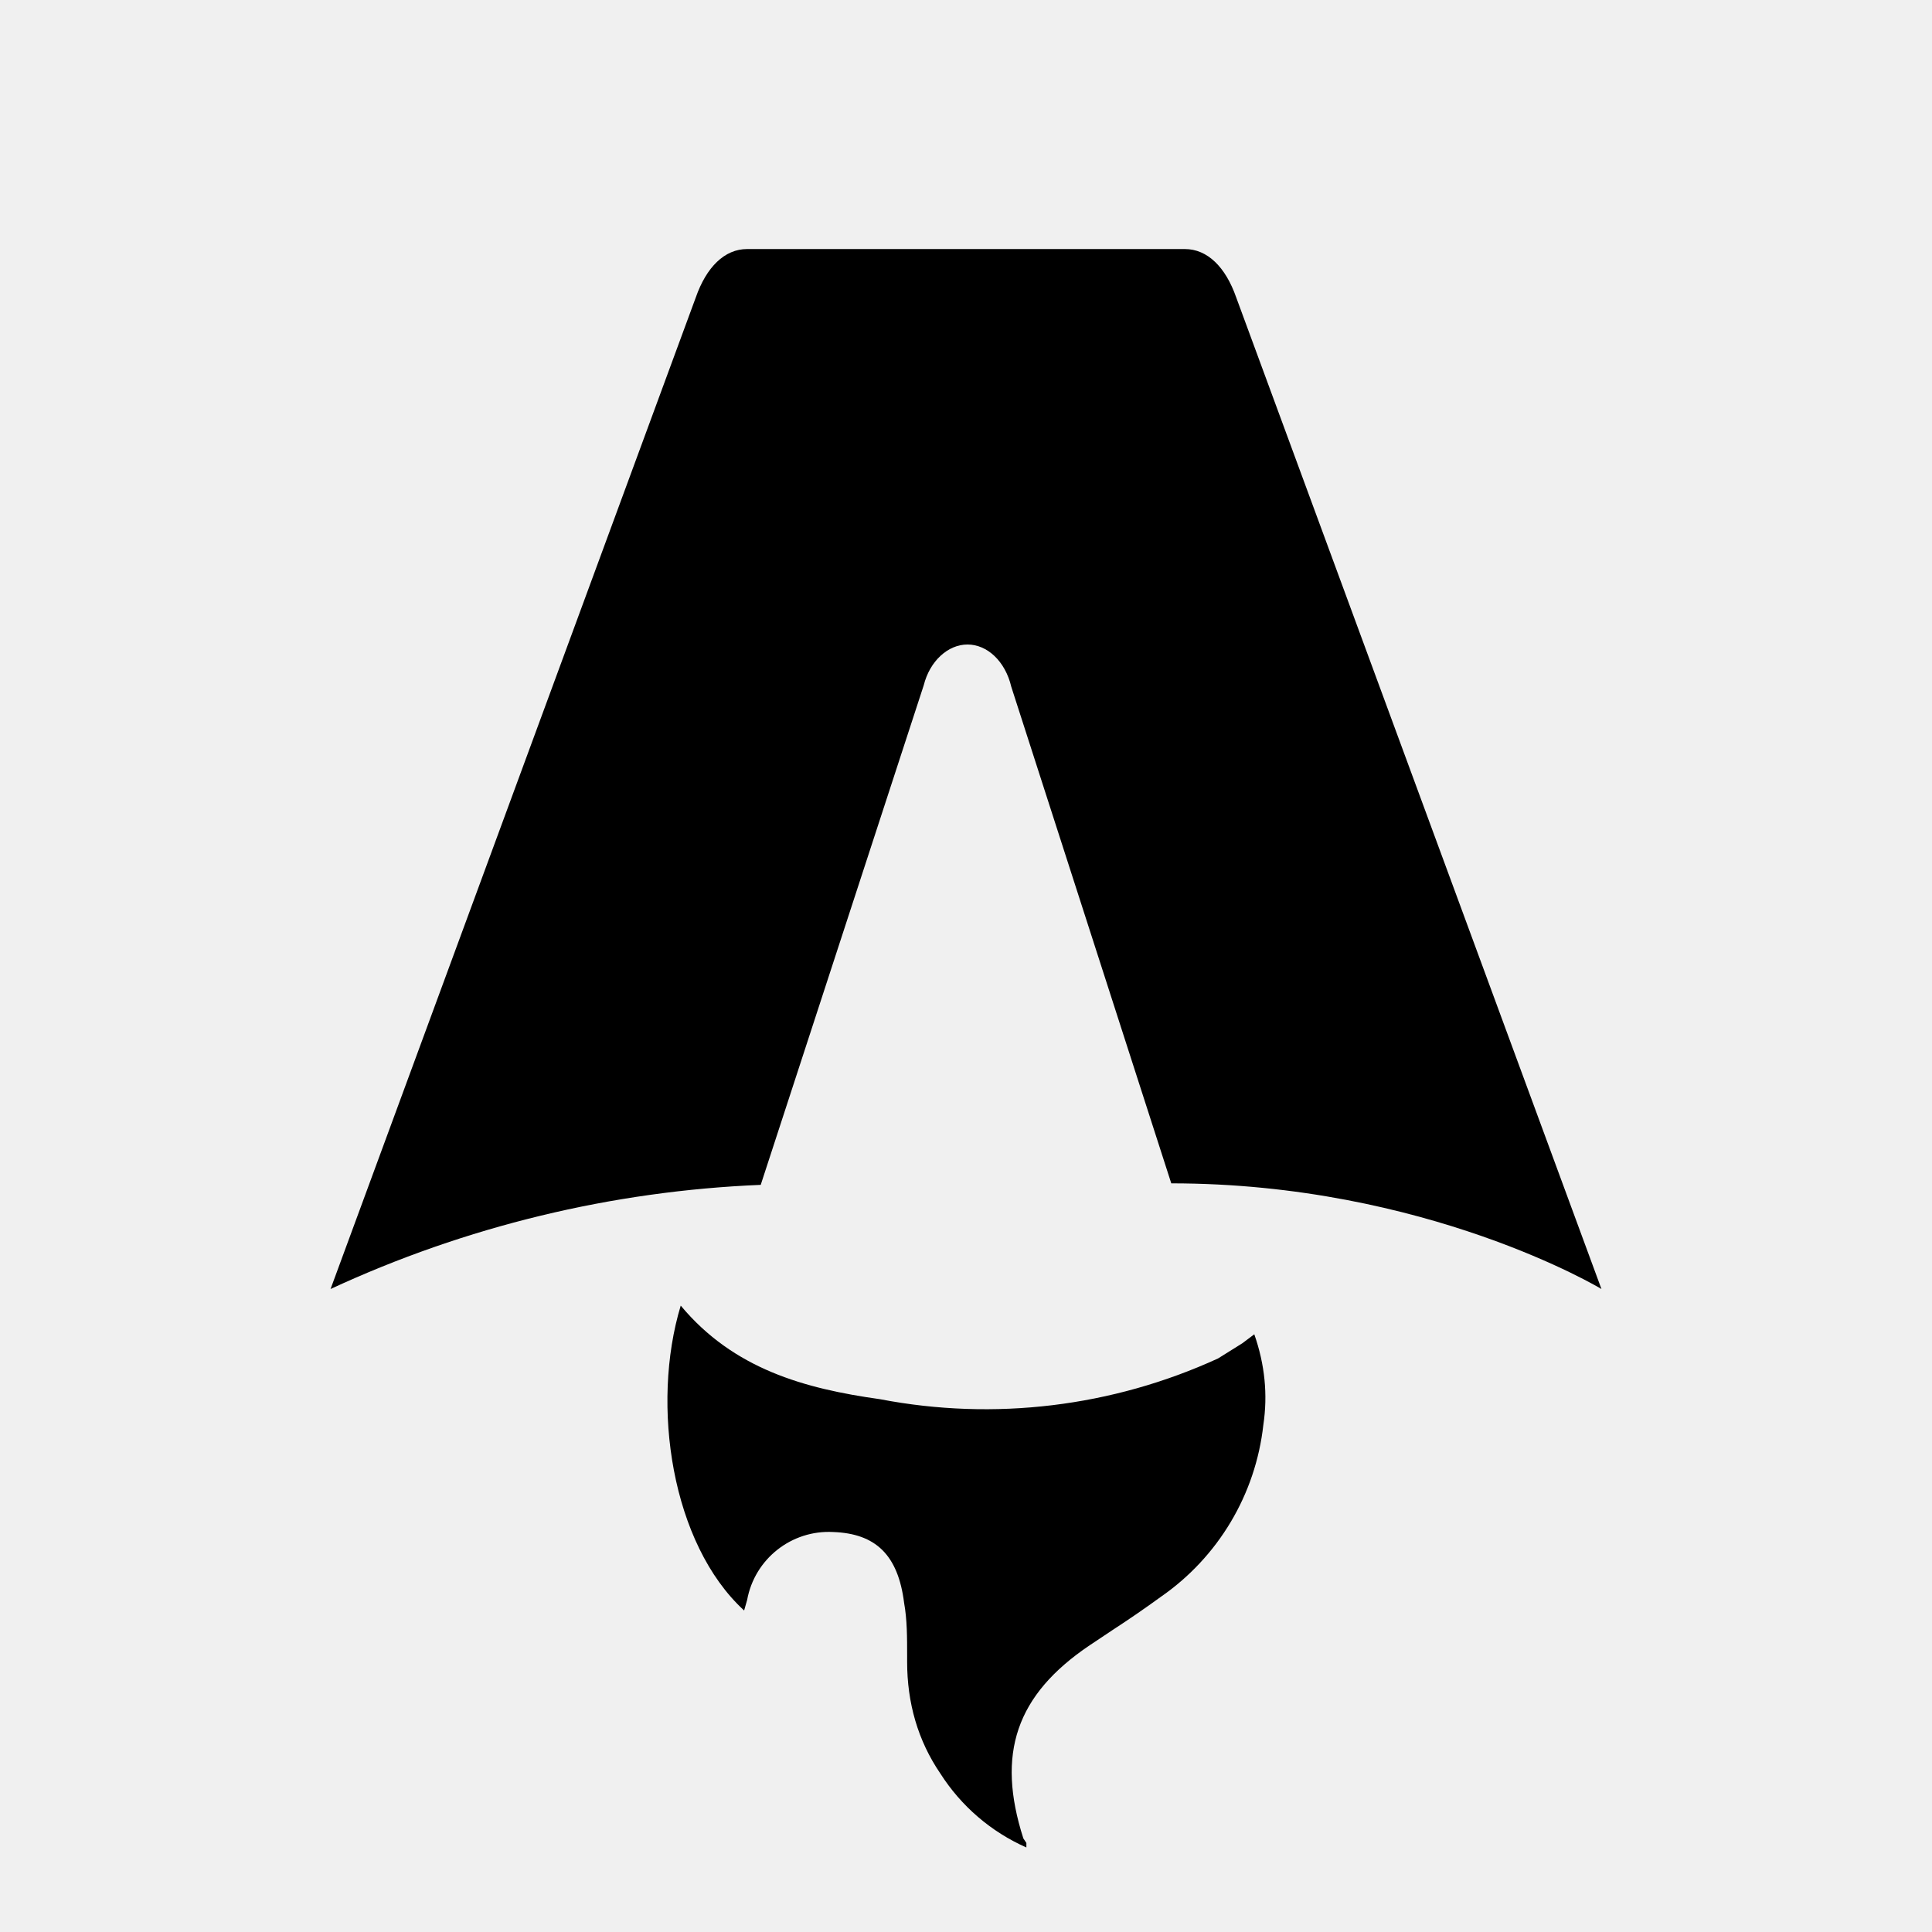
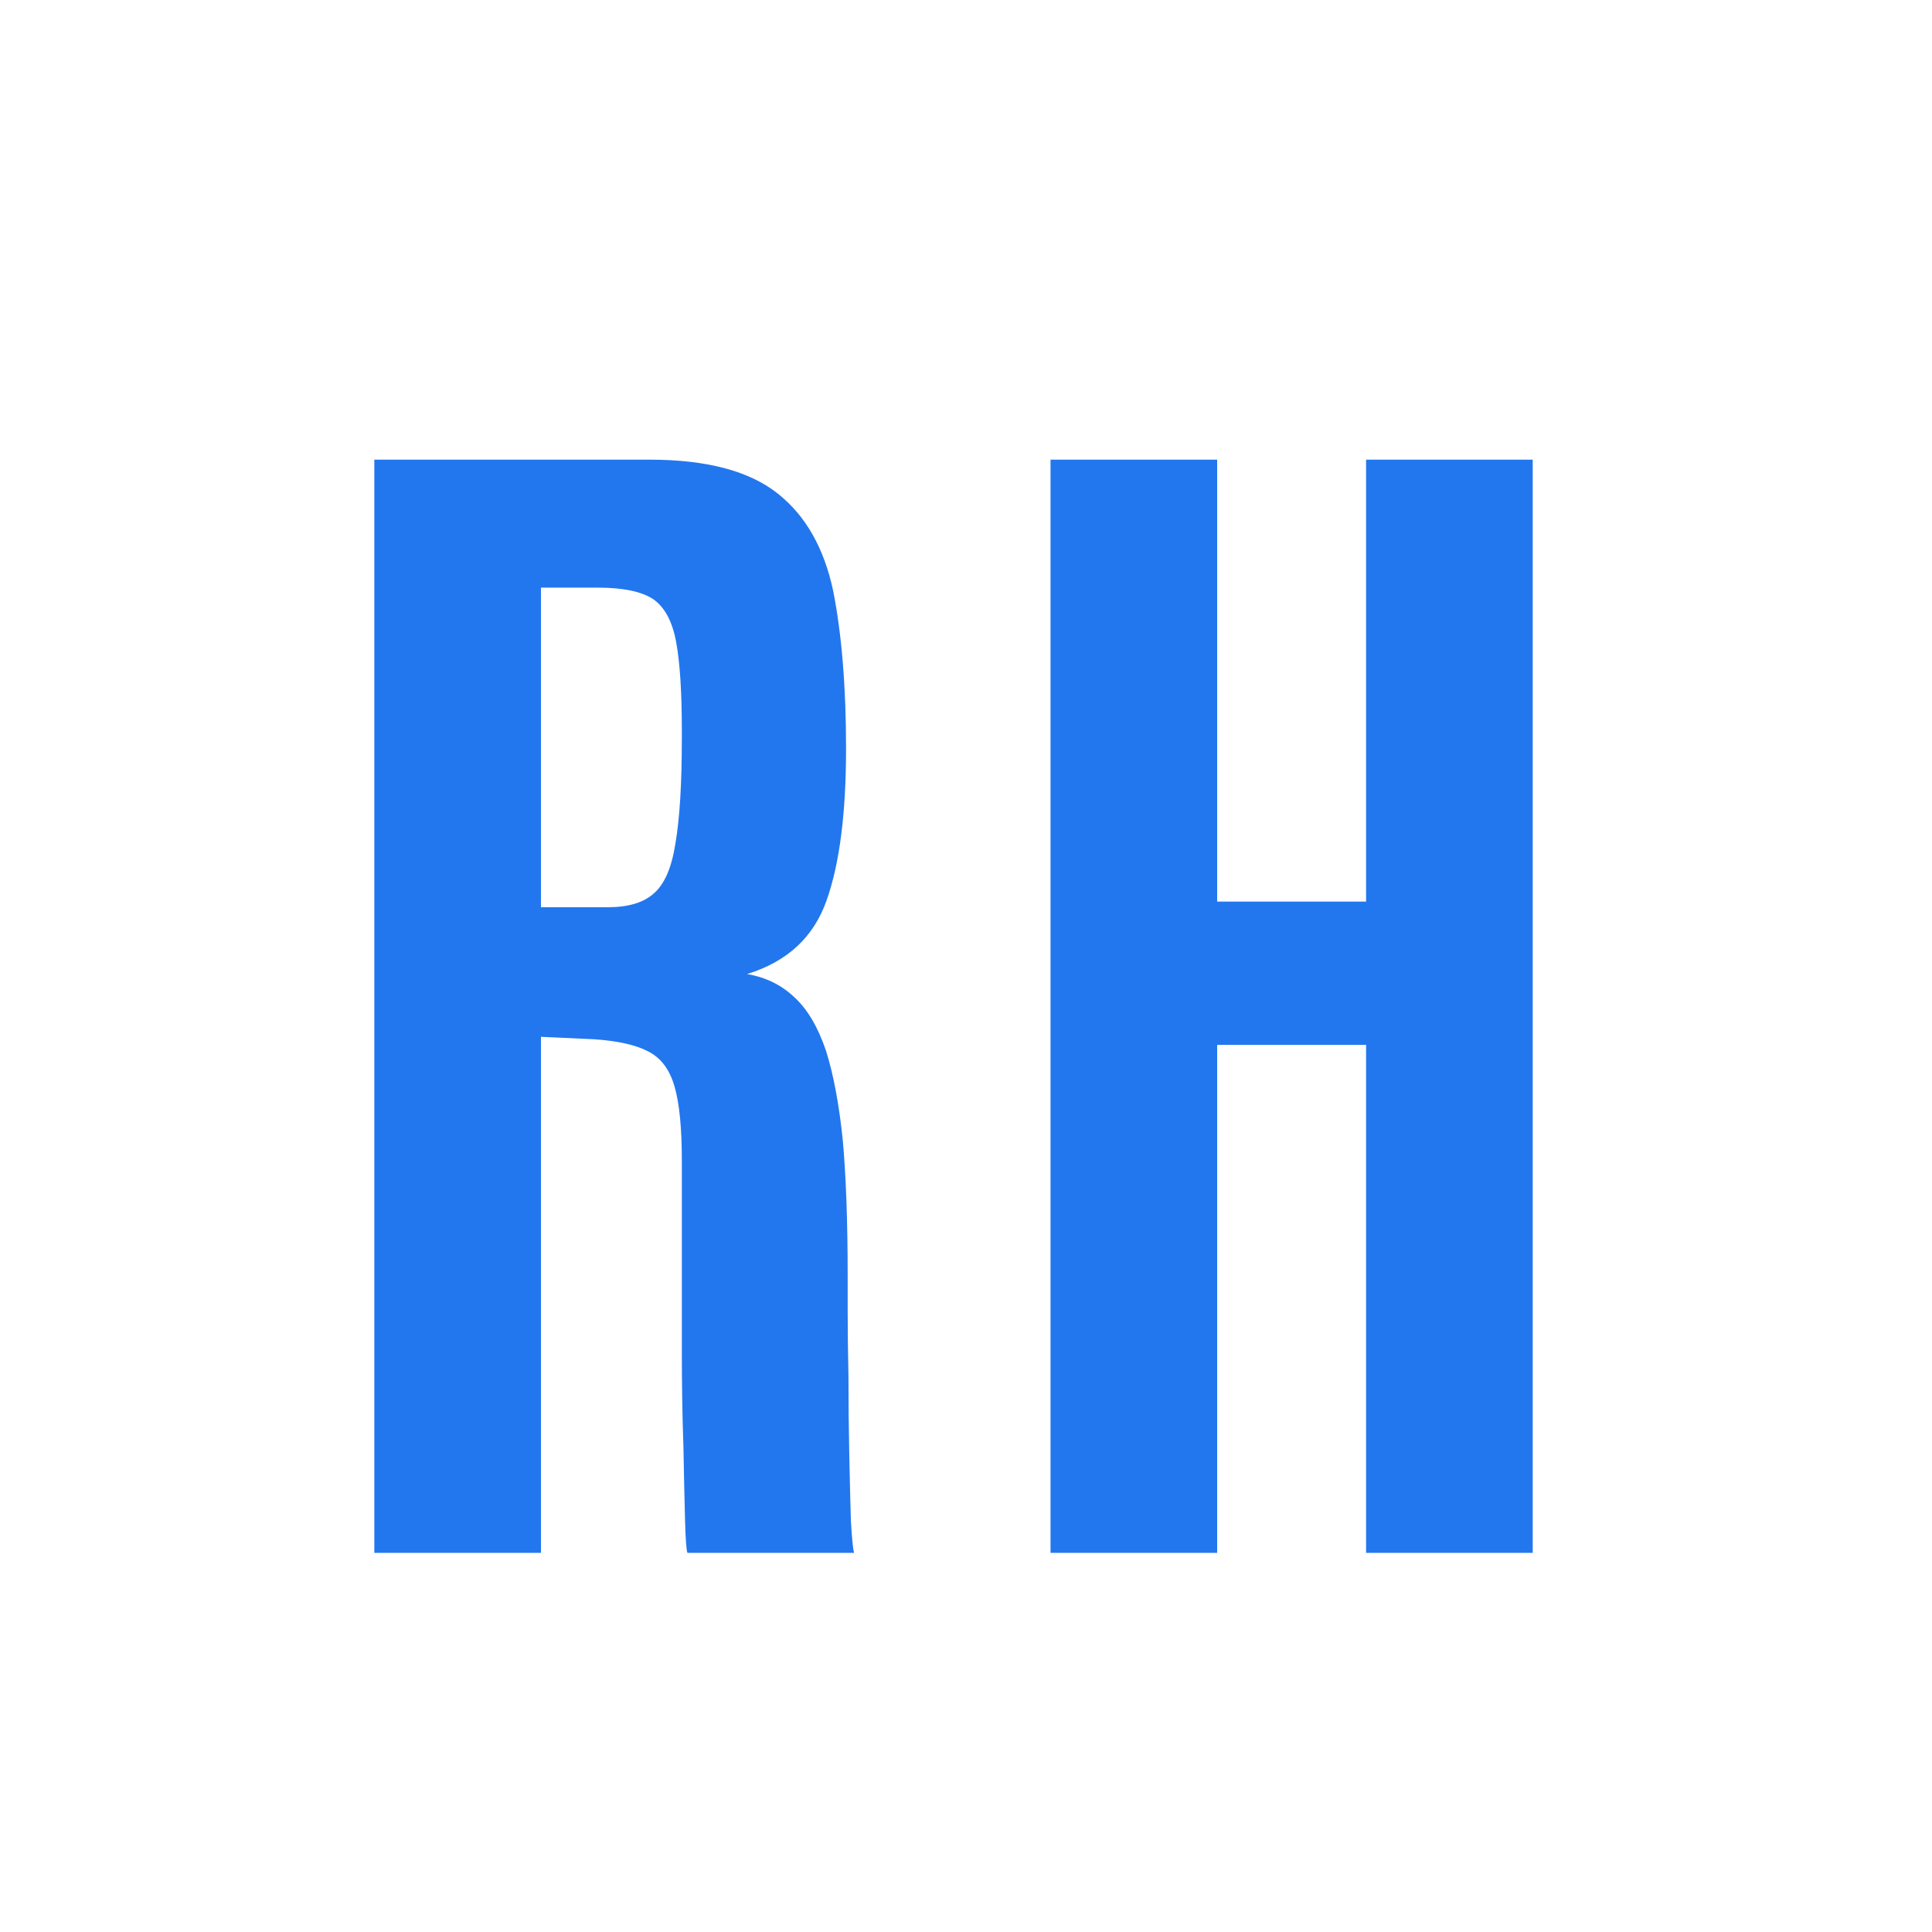
- <svg xmlns="http://www.w3.org/2000/svg" fill="none" viewBox="0 0 128 128">
-   <path d="M50.4 78.5a75.1 75.1 0 0 0-28.5 6.9l24.2-65.7c.7-2 1.9-3.2 3.4-3.2h29c1.5 0 2.7 1.2 3.4 3.2l24.2 65.7s-11.6-7-28.5-7L67 45.5c-.4-1.7-1.6-2.8-2.9-2.8-1.3 0-2.5 1.1-2.9 2.7L50.4 78.5Zm-1.1 28.2Zm-4.2-20.2c-2 6.6-.6 15.8 4.2 20.2a17.5 17.5 0 0 1 .2-.7 5.5 5.5 0 0 1 5.7-4.5c2.8.1 4.3 1.5 4.7 4.7.2 1.1.2 2.3.2 3.5v.4c0 2.7.7 5.2 2.2 7.4a13 13 0 0 0 5.7 4.9v-.3l-.2-.3c-1.8-5.6-.5-9.5 4.4-12.8l1.5-1a73 73 0 0 0 3.2-2.2 16 16 0 0 0 6.8-11.4c.3-2 .1-4-.6-6l-.8.6-1.6 1a37 37 0 0 1-22.4 2.7c-5-.7-9.7-2-13.2-6.2Z" />
-   <style>
-         path { fill: #000; }
-         @media (prefers-color-scheme: dark) {
-             path { fill: #FFF; }
-         }
-     </style>
+ <svg xmlns="http://www.w3.org/2000/svg" viewBox="0 0 24 24">
+   <path id="rect" d="M0 0h24v24H0z" />
+   <path d="M4.65 19.29V5.71h3.42q1.06 0 1.59.42.52.41.69 1.21.16.81.16 1.96 0 1.2-.24 1.88-.24.69-.99.92.35.06.59.29.24.22.39.66.14.44.21 1.12.06.68.06 1.67v.43q0 .36.01.84 0 .48.01.96t.02.82q.02.34.04.4H8.54q-.02-.04-.03-.4-.01-.36-.02-.91-.02-.56-.02-1.2V14.42q0-.61-.09-.92-.09-.32-.33-.44-.23-.12-.67-.15l-.66-.03v6.41Zm2.07-8.02h.83q.38 0 .57-.17.2-.17.27-.62.08-.46.08-1.31v-.09q0-.72-.07-1.1-.07-.39-.29-.54-.22-.14-.68-.14h-.71Zm6.33 8.02V5.71h2.07v5.49h1.85V5.71h2.07v13.58h-2.07v-6.31h-1.85v6.31Z" fill="#27e" />
+   <style>#rect{fill:#fff}@media (prefers-color-scheme:dark){#rect{fill:#000}}</style>
</svg>
